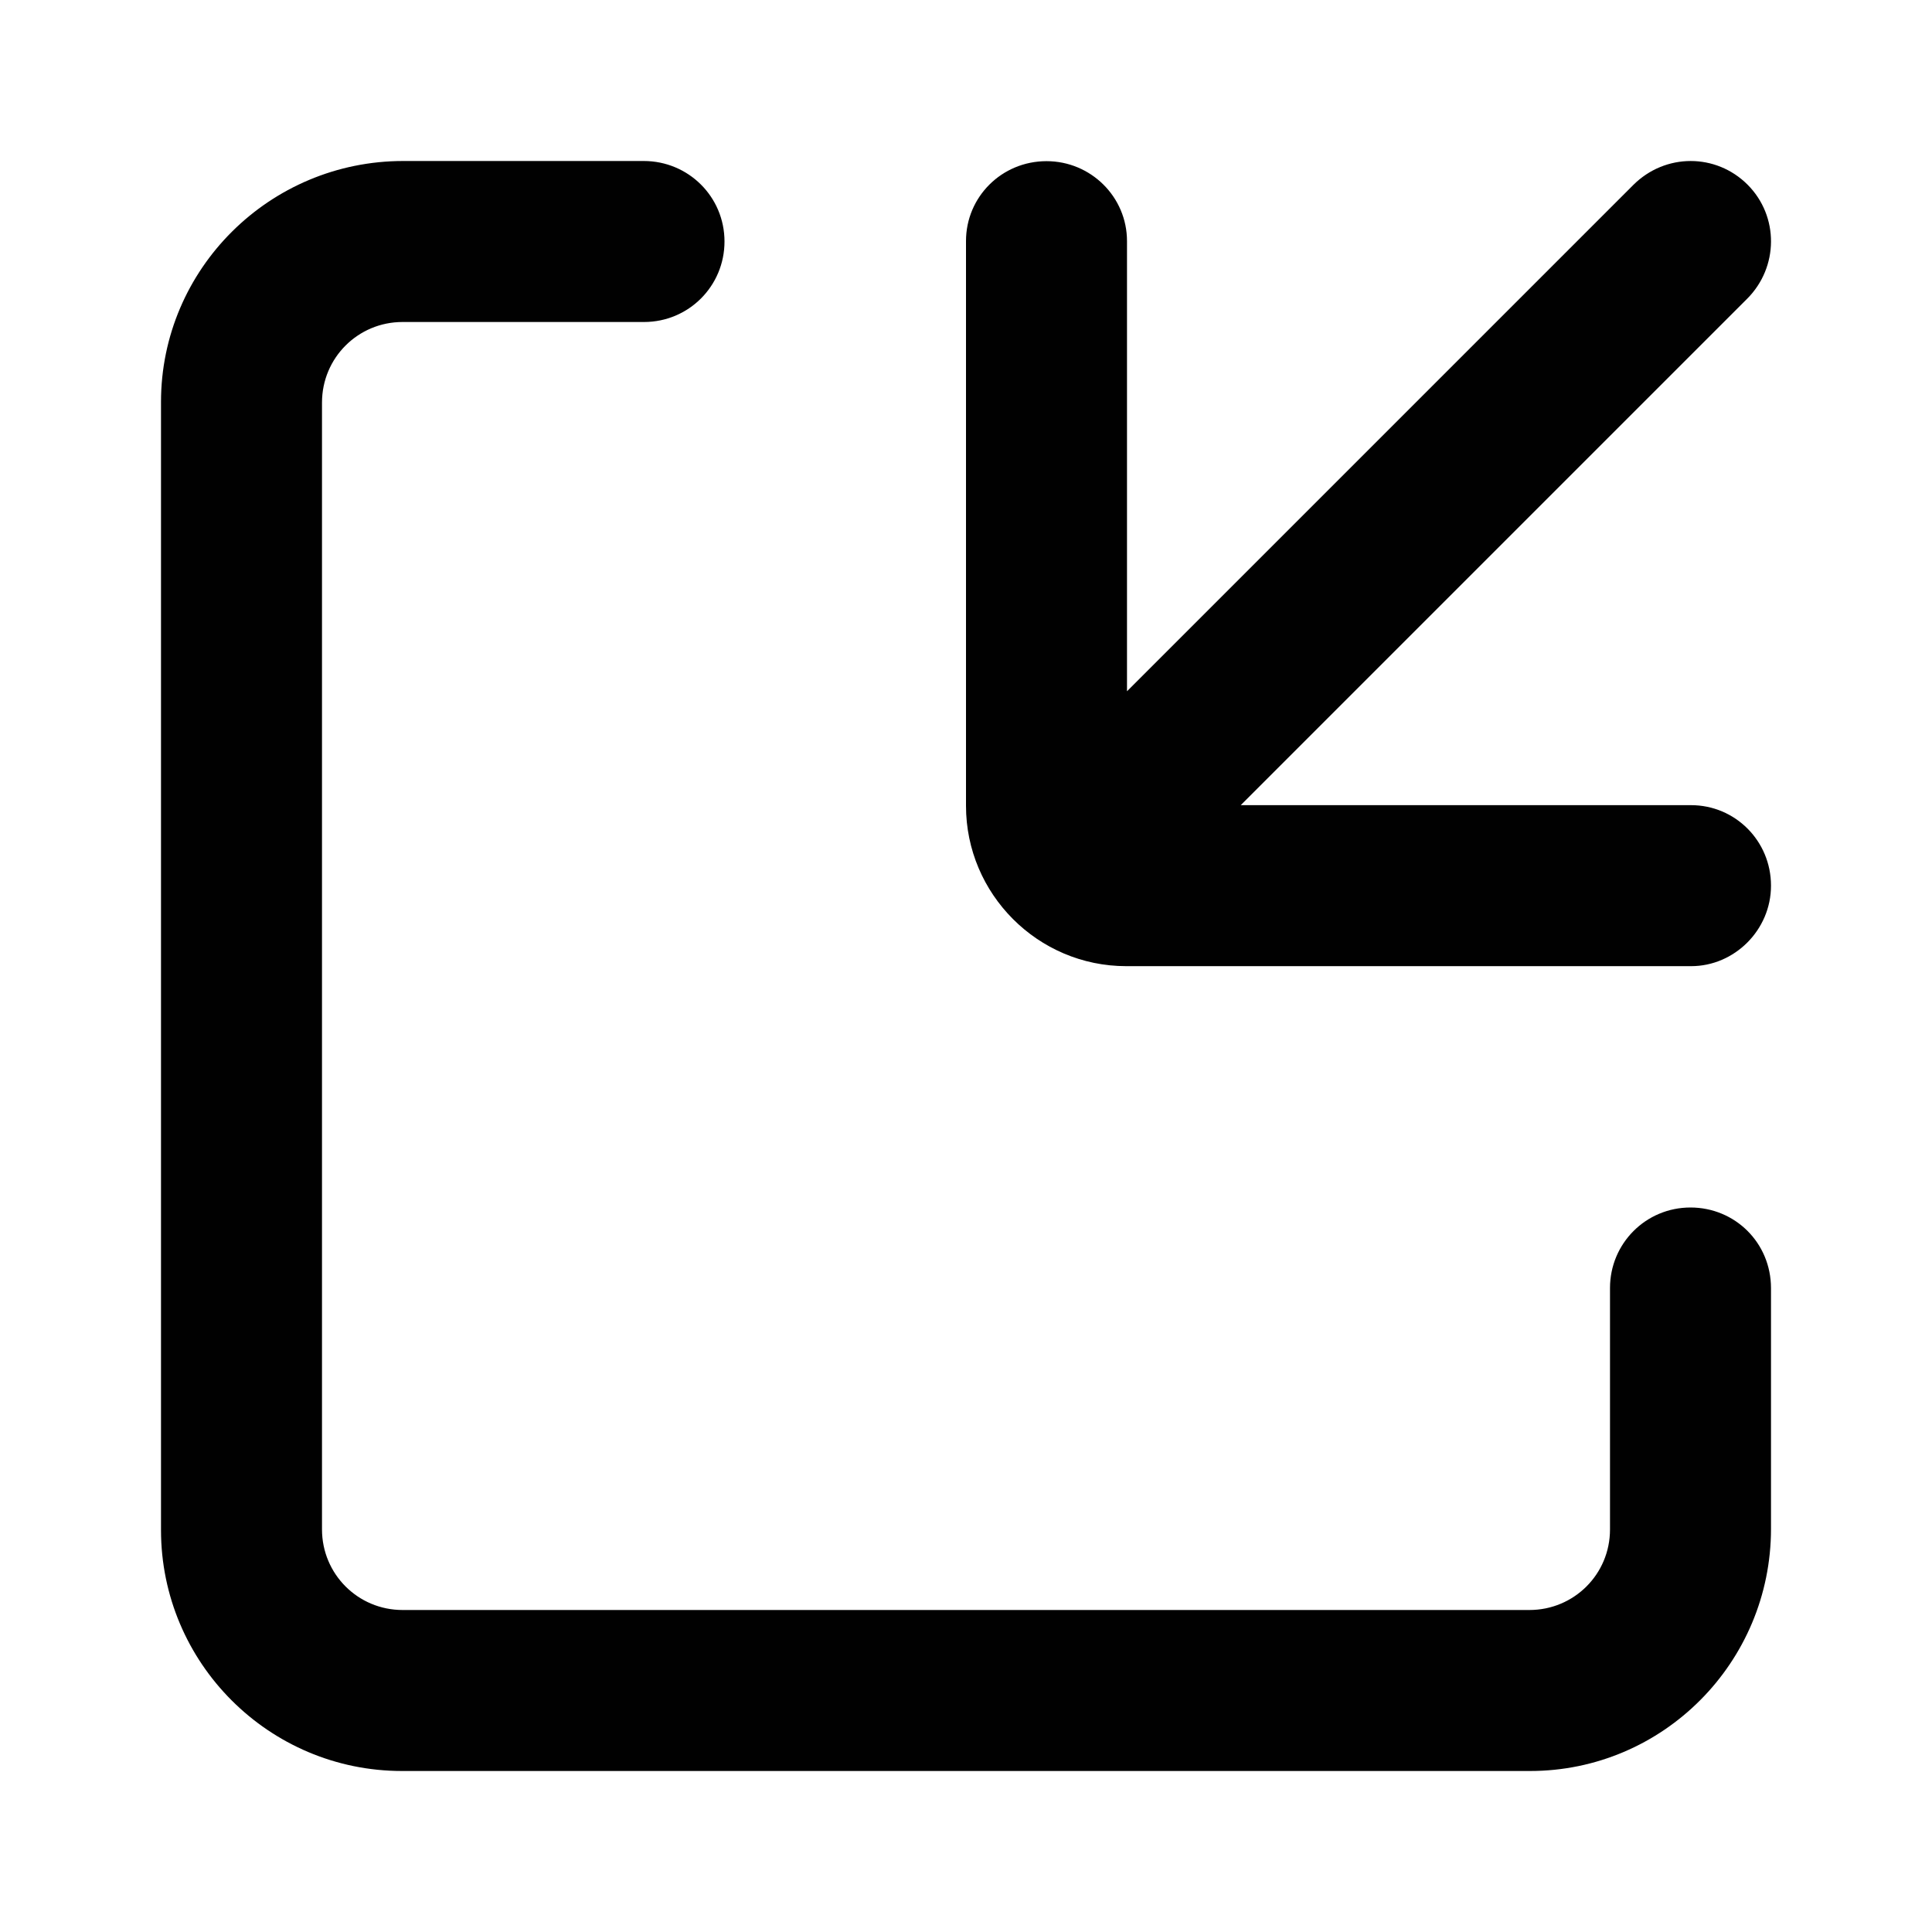
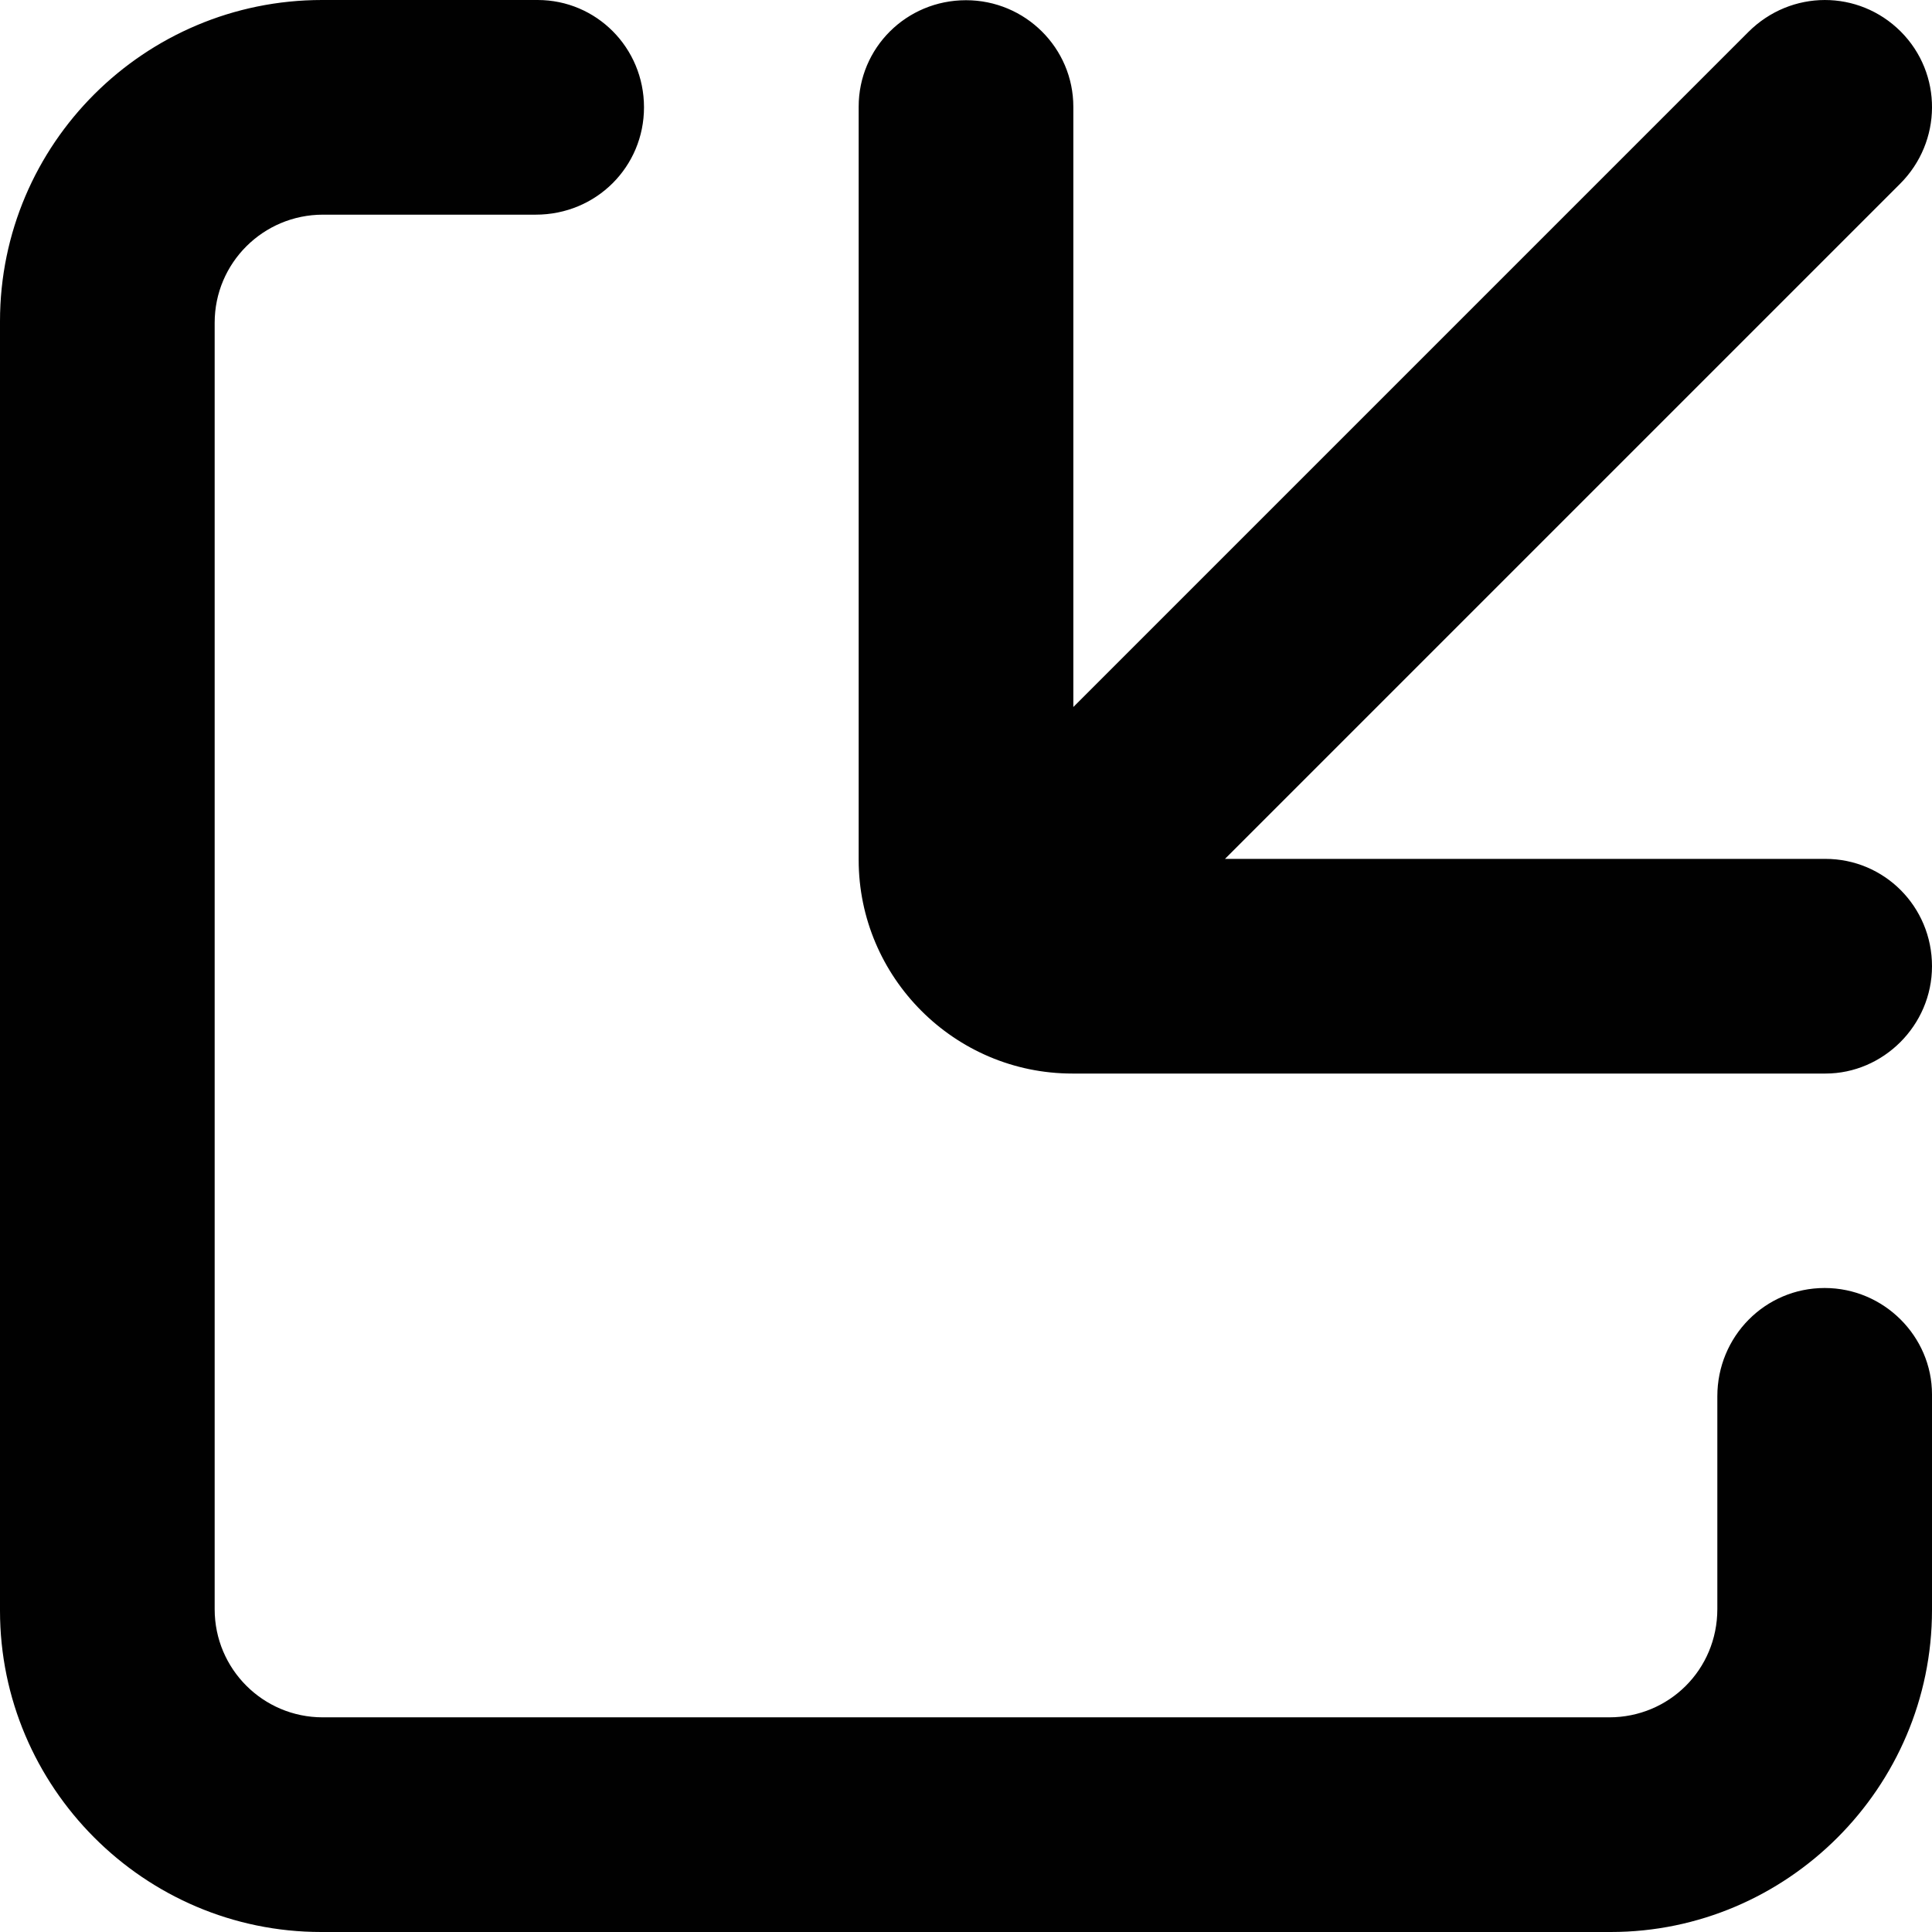
- <svg xmlns="http://www.w3.org/2000/svg" width="24px" height="24px" viewBox="0 0 24 24" version="1.1">
+ <svg xmlns="http://www.w3.org/2000/svg" width="18px" height="18px" viewBox="0 0 18 18" version="1.1">
  <defs />
  <g id="Symbols" stroke="none" stroke-width="1" fill="none" fill-rule="evenodd">
    <g id="import" fill="#010101">
-       <path d="M14,8.587 L20.288,2.299 C20.687,1.9 21.317,1.903 21.708,2.293 C22.101,2.686 22.096,3.32 21.702,3.713 L15.413,10.002 L21.007,10.002 C21.555,10.002 22,10.446 22,11.002 C22,11.554 21.545,12.002 21.008,12.002 L13.991,12.002 C12.891,12.002 12,11.104 12,10.011 L12,2.994 C12,2.446 12.444,2.002 13,2.002 C13.552,2.002 14,2.447 14,2.995 L14,8.587 Z M18.999,20 C19.552,20 20,19.556 20,19 L20,16 C20,15.448 20.444,15 21,15 C21.552,15 22,15.438 22,16.003 L22,18.991 C22,20.653 20.657,22 19.006,22 L4.994,22 C3.341,22 2,20.657 2,19.006 L2,4.994 C2,3.341 3.35,2 5.009,2 L7.997,2 C8.551,2 9,2.444 9,3 C9,3.552 8.556,4 8,4 L5,4 C4.448,4 4,4.445 4,5.001 L4,18.999 C4,19.552 4.445,20 5.001,20 L18.999,20 Z" id="Combined-Shape" />
+       <path d="M10,6.587 L16.288,0.299 C16.687,-0.1 17.317,-0.097 17.708,0.293 C18.101,0.686 18.096,1.32 17.702,1.713 L11.413,8.002 L17.007,8.002 C17.555,8.002 18,8.446 18,9.002 C18,9.554 17.545,10.002 17.008,10.002 L9.991,10.002 C8.891,10.002 8,9.104 8,8.011 L8,0.994 C8,0.446 8.444,0.002 9,0.002 C9.552,0.002 10,0.447 10,0.995 L10,6.587 Z M14.993,16 C15.549,16 16,15.557 16,14.991 L16,13.009 C16,12.452 16.444,12 17,12 C17.552,12 18,12.451 18,12.991 L18,15 C18,16.657 16.647,18 15.007,18 L2.993,18 C1.34,18 0,16.647 0,15.007 L0,2.993 C0,1.34 1.347,0 3,0 L5.009,0 C5.556,0 6,0.444 6,1 C6,1.552 5.557,2 4.991,2 L3.009,2 C2.452,2 2,2.45 2,3.007 L2,14.993 C2,15.549 2.45,16 3.007,16 L14.993,16 Z" id="Combined-Shape" />
    </g>
  </g>
</svg>
